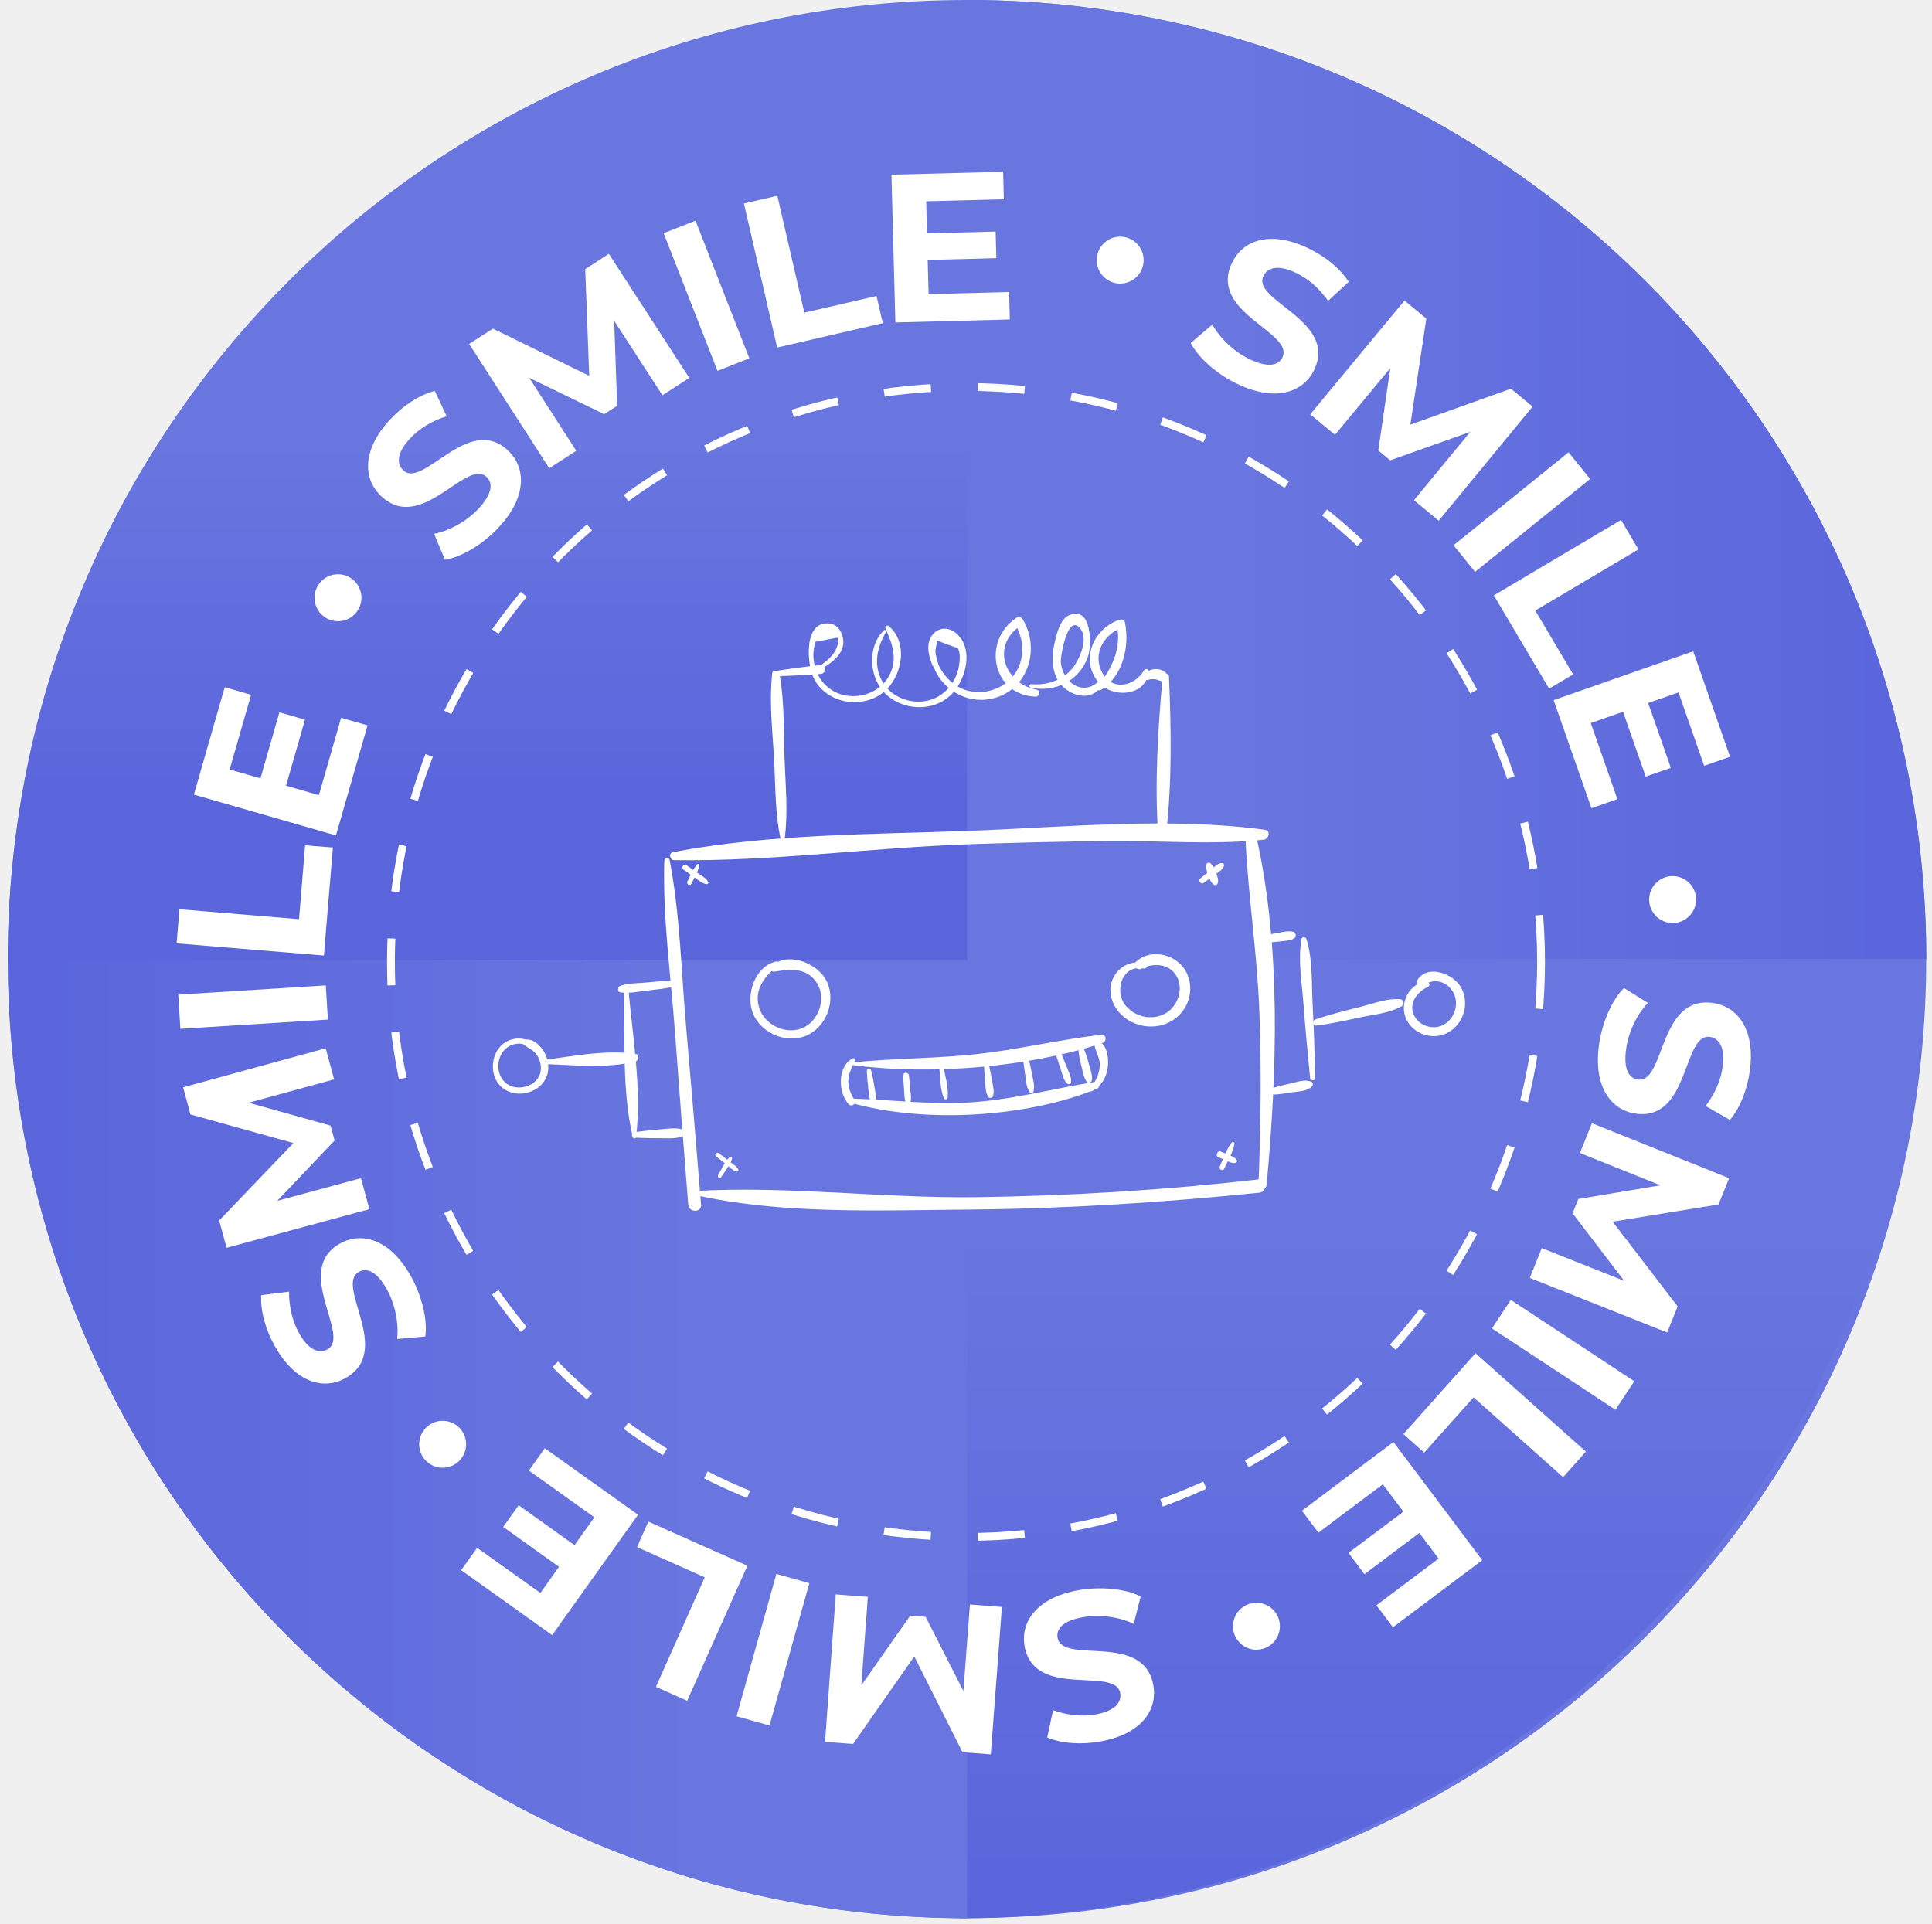
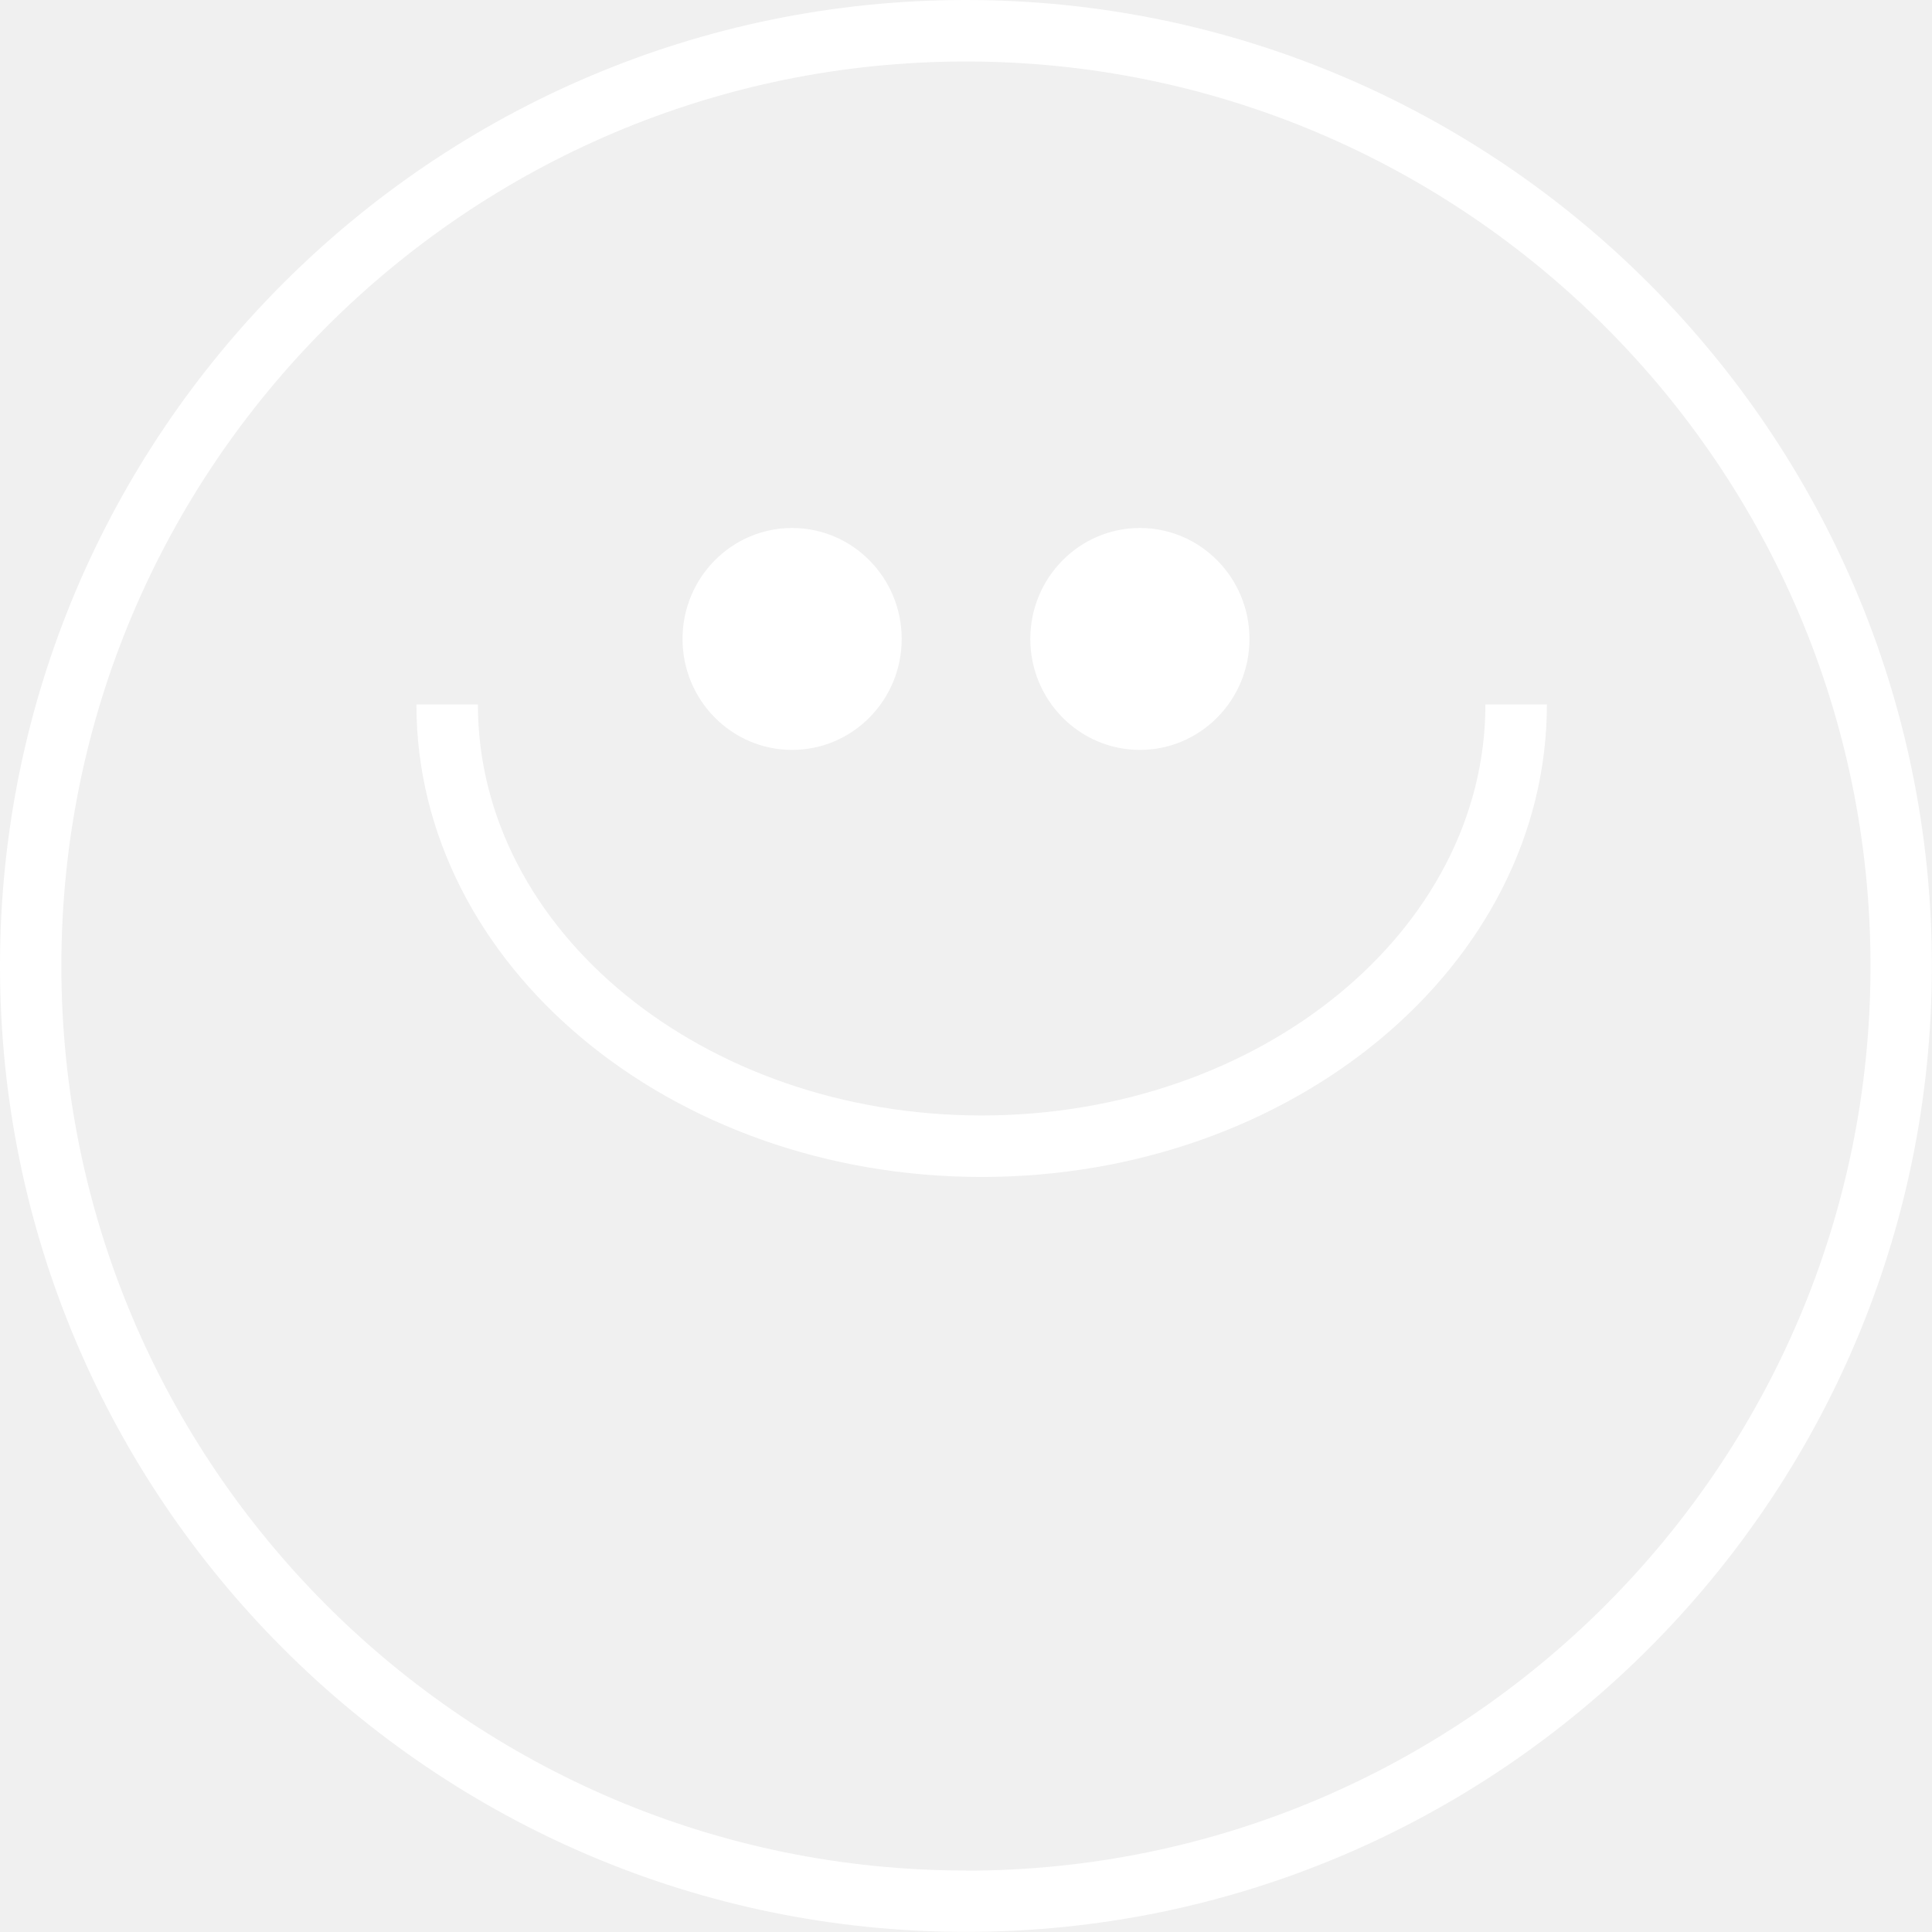
- <svg xmlns="http://www.w3.org/2000/svg" id="Capa_1" data-name="Capa 1" viewBox="0 0 247 246">
+ <svg xmlns="http://www.w3.org/2000/svg" id="Capa_2" data-name="Capa 2" viewBox="0 0 154.27 154.27">
  <defs>
-     <style>      .cls-1 {        fill: url(#Degradado_sin_nombre_4);      }      .cls-1, .cls-2, .cls-3, .cls-4, .cls-5, .cls-6 {        stroke-width: 0px;      }      .cls-2 {        fill: url(#Degradado_sin_nombre_3);      }      .cls-3 {        fill: url(#Degradado_sin_nombre_2);      }      .cls-4 {        fill: url(#Degradado_sin_nombre);      }      .cls-7 {        fill: none;        stroke: #fff;        stroke-dasharray: 0 0 6 6;      }      .cls-5 {        fill: #fff;      }      .cls-6 {        fill: #6976df;      }    </style>
-     <linearGradient id="Degradado_sin_nombre" data-name="Degradado sin nombre" x1="183.95" y1="-269.27" x2="183.95" y2="-514.53" gradientTransform="translate(0 -269.27) scale(1 -1)" gradientUnits="userSpaceOnUse">
-       <stop offset=".64" stop-color="#6976df" />
-       <stop offset="1" stop-color="#5a65dc" />
-     </linearGradient>
-     <linearGradient id="Degradado_sin_nombre_2" data-name="Degradado sin nombre 2" x1="1" y1="-330.58" x2="246.27" y2="-330.58" gradientTransform="translate(0 -269.27) scale(1 -1)" gradientUnits="userSpaceOnUse">
-       <stop offset=".64" stop-color="#6976df" />
-       <stop offset="1" stop-color="#5a65dc" />
-     </linearGradient>
-     <linearGradient id="Degradado_sin_nombre_3" data-name="Degradado sin nombre 3" x1="246.27" y1="-453.21" x2="1" y2="-453.21" gradientTransform="translate(0 -269.27) scale(1 -1)" gradientUnits="userSpaceOnUse">
-       <stop offset=".64" stop-color="#6976df" />
-       <stop offset="1" stop-color="#5a65dc" />
-     </linearGradient>
-     <linearGradient id="Degradado_sin_nombre_4" data-name="Degradado sin nombre 4" x1="62.31" y1="-514.65" x2="62.31" y2="-269.38" gradientTransform="translate(0 -269.27) scale(1 -1)" gradientUnits="userSpaceOnUse">
-       <stop offset=".58" stop-color="#5a65dc" />
-       <stop offset=".77" stop-color="#6976df" />
-       <stop offset=".83" stop-color="#6976df" />
-     </linearGradient>
+     <style>
+       .cls-1 {
+         fill: #fff;
+       }
+     </style>
  </defs>
-   <circle class="cls-6" cx="123.63" cy="122.63" r="122.63" />
-   <path class="cls-4" d="M245.27,122.63c0,16.1-3.17,32.05-9.34,46.93-6.16,14.88-15.2,28.4-26.58,39.79-11.39,11.39-24.91,20.42-39.79,26.58-14.88,6.16-30.82,9.34-46.93,9.34v-122.63h122.63Z" />
-   <path class="cls-3" d="M123.63,0c16.1,0,32.05,3.17,46.93,9.33,14.88,6.16,28.4,15.2,39.79,26.58,11.39,11.39,20.42,24.91,26.58,39.78,6.16,14.88,9.34,30.83,9.34,46.93h-122.63V0Z" />
-   <path class="cls-2" d="M123.63,245.27c-16.11,0-32.05-3.17-46.93-9.34-14.88-6.16-28.4-15.2-39.78-26.58-11.39-11.39-20.42-24.91-26.58-39.79-6.16-14.88-9.33-30.82-9.33-46.93h122.63v122.63Z" />
-   <path class="cls-1" d="M.99,122.75c0-16.1,3.17-32.05,9.33-46.93,6.16-14.88,15.2-28.4,26.58-39.78,11.39-11.39,24.91-20.42,39.78-26.58C91.57,3.29,107.52.12,123.63.12v122.63H.99Z" />
-   <g>
-     <path class="cls-5" d="M84.93,110.05c-.22,7.27.84,14.73,1.37,21.99s1.1,14.66,1.69,21.99c.08,1.05,1.73,1.05,1.64,0-.62-7.65-1.26-15.3-1.93-22.94-.61-6.99-.76-14.23-2.09-21.12-.08-.4-.67-.29-.68.09h0Z" />
-     <path class="cls-5" d="M88.62,152.74c11.19,2.58,23.81,2.01,35.25,1.92,12.4-.1,24.76-.9,37.1-2.15,1.09-.11,1.09-1.83,0-1.71-11.99,1.37-24.05,2.11-36.12,2.28-11.99.16-24.23-1.49-36.16-.78-.24.01-.32.38-.06.44h0Z" />
-     <path class="cls-5" d="M161.93,151.52c1.34-14.44,1.89-30.5-1.35-44.73-.17-.76-1.4-.6-1.36.18.32,7.42,1.5,14.79,1.78,22.23.28,7.43.19,14.88-.11,22.31-.03.68.98.66,1.04,0h0Z" />
-     <path class="cls-5" d="M86.17,109.98c12.48.18,25.15-1.59,37.65-2.03,5.95-.21,11.91-.35,17.87-.41,6.56-.07,13.34.51,19.86-.17.65-.07.96-1.16.17-1.27-12.25-1.66-25.56-.32-37.89.14s-25.55.37-37.79,2.72c-.59.11-.43,1.01.14,1.02h0Z" />
-     <path class="cls-5" d="M100.31,107.32c.47-3.48.1-7.07-.02-10.58s.01-7.16-.65-10.63c-.11-.56-.88-.36-.93.13-.39,3.7.09,7.59.28,11.31.16,3.25.11,6.58.82,9.77.05.24.46.26.5,0h0Z" />
-     <path class="cls-5" d="M99.05,86.47c1.97-.05,3.93-.15,5.89-.3.74-.06.73-1.22,0-1.14-2,.22-3.99.48-5.97.79-.37.06-.28.66.09.65h0Z" />
-     <path class="cls-5" d="M105.01,85.56c1.26-.8,2.8-1.82,2.81-3.49,0-1-.63-2.19-1.71-2.34-3.48-.48-2.97,5.45-1.97,7.2,1.65,2.88,5.51,3.67,8.3,1.95s3.9-6.55,1.2-8.81c-.24-.2-.55.04-.42.32.91,2.03,1.61,3.99.4,6.11-1.14,1.99-3.63,2.9-5.82,2.36s-3.55-2.38-3.78-4.5c-.05-.49-.05-.9.03-1.38.03-.31.1-.62.21-.92l2.79-.53c.37.4-.17,1.57-.41,1.92-.46.69-1.2,1.24-1.85,1.73-.22.17-.02.54.22.38h0Z" />
-     <path class="cls-5" d="M112.99,80.61c-2.25,2.23-1.87,6.34.49,8.35,2.22,1.89,5.74,2,7.94.04,2-1.79,3.2-5.95.86-8-.86-.75-2.06-.87-2.9-.02-1.11,1.13-.69,2.76-.19,4.05.17.45.87.28.74-.2-.14-.52-.34-1.1-.34-1.64l.22-1.28,2.63.97c.45.64.23,2.16.03,2.86-.58,2.09-2.25,3.69-4.43,3.94-2.03.23-4.24-.71-5.25-2.56-1.17-2.14-.67-4.3.47-6.3.1-.18-.13-.36-.28-.22h0Z" />
-     <path class="cls-5" d="M118.98,83.88c.65,4.06,4.79,6.66,8.72,5.19s5.2-6.36,3.05-9.88c-.15-.25-.51-.37-.78-.2-4.43,2.87-3.17,9.88,2.43,10.09.51.02.64-.81.12-.9-4.17-.77-5.86-5.73-1.98-8.21l-.78-.2c1.82,3.01.97,6.95-2.49,8.31-3.54,1.39-6.83-.8-7.74-4.35-.09-.37-.62-.21-.56.15h0Z" />
-     <path class="cls-5" d="M131.78,87.93c3.13.64,6.23-.86,7.31-3.97.52-1.49.49-6.58-2.41-5.29-1.18.52-1.6,2.43-1.85,3.52-.37,1.58-.42,3.31.4,4.76,1.22,2.14,4.66,3.04,5.76.34.11-.26-.28-.44-.45-.26-2.1,2.12-4.69.19-4.92-2.35-.07-.74.92-6.54,2.57-4.19,1,1.41-.33,4.2-1.32,5.24-1.3,1.35-3.2,1.92-5.03,1.75-.26-.03-.32.41-.06.46h0Z" />
-     <path class="cls-5" d="M140.7,88.25c2.85-1.73,3.73-5.55,3.13-8.64-.05-.28-.41-.46-.67-.38-3.24,1.05-5.09,4.94-2.85,7.86,1.72,2.24,6.23,2.05,6.55-1.23.03-.33-.44-.42-.59-.16-1.28,2.17-4.23,2.7-5.46.11-1.09-2.29.36-4.77,2.64-5.53l-.67-.38c.63,3.12-.64,5.55-2.48,7.95-.18.24.17.54.4.4h0Z" />
-     <path class="cls-5" d="M146.8,86.93c.35-.13.85-.12,1.21,0,.25.09.45.24.72.16.22-.06.43-.23.46-.46.05-.32-.04-.56-.3-.74-.38-.27-.88-.38-1.34-.33-.51.06-.84.27-1.18.63-.28.3,0,.9.43.74h0Z" />
-     <path class="cls-5" d="M148.64,86.53c-.59,6.56-1.04,13.6-.57,20.18.05.66.93.63,1,0,.78-6.54.66-13.59.38-20.18-.02-.53-.77-.52-.82,0h0Z" />
-     <path class="cls-5" d="M99.21,122.95c-2.71.62-3.92,4.28-2.93,6.67,1.1,2.66,4.64,4.01,7.2,2.61,2.42-1.33,3.48-4.73,2.01-7.12-1.26-2.05-4.94-3.47-6.86-1.52-.29.3.01.71.38.65,2.02-.33,4.16-.56,5.44,1.48,1.16,1.83.34,4.54-1.52,5.57-2.17,1.21-5.21-.13-5.89-2.49s.8-4.02,2.45-5.37c.24-.2-.02-.55-.28-.49h0Z" />
-     <path class="cls-5" d="M146.41,123.23c-2.63-.81-4.98,1.62-4.34,4.26.7,2.89,3.92,4.38,6.66,3.53s4.18-3.84,3.06-6.45c-1.06-2.47-4.5-3.47-6.55-1.6-.5.46.14,1.18.69.9,1.53-.78,3.58-.68,4.51.98s.11,3.94-1.57,4.8-3.76.36-4.94-1.04c-1.55-1.85-.5-5.32,2.31-4.77.39.08.56-.49.17-.61h0Z" />
-     <path class="cls-5" d="M109.15,136.21c9.84,1.28,22.36.28,31.82-2.85.54-.18.49-1.12-.14-1.05-5.28.59-10.45,1.86-15.74,2.45s-10.64.55-15.94,1.07c-.25.02-.24.35,0,.38h0Z" />
-     <path class="cls-5" d="M109.01,135.34c-1.99,1.03-1.88,4.43-.48,5.88.36.37.99-.11.72-.56-.48-.8-.83-1.54-.8-2.5s.49-1.69.85-2.52c.09-.2-.09-.41-.3-.3h0Z" />
-     <path class="cls-5" d="M108.82,141.02c9.33,2.64,22.41,1.9,31.4-1.8.54-.22.34-.97-.24-.88-5.47.88-10.72,2.33-16.3,2.64-4.98.28-9.83-.39-14.79-.5-.31,0-.37.45-.07.53h0Z" />
-     <path class="cls-5" d="M139.6,139.51c1.2-.65,1.86-1.71,2.03-3.07.13-1.04-.05-2.75-1.09-3.26-.34-.17-.66.11-.61.47.15.95.73,1.61.67,2.66s-.55,2.1-1.27,2.85c-.18.19.05.49.28.36h0Z" />
-     <path class="cls-5" d="M110.82,136.96c.03.74.1,1.48.19,2.22.08.62.04,1.4.51,1.84.09.09.25.07.32-.04.3-.52.09-1.15,0-1.72-.12-.8-.27-1.59-.47-2.38-.08-.31-.58-.25-.56.08h0Z" />
-     <path class="cls-5" d="M115.46,137.53c.04.65.09,1.29.13,1.94.04.53,0,1.09.27,1.57.13.23.44.15.52-.07.18-.51.04-1.1,0-1.63-.06-.6-.11-1.21-.17-1.81-.04-.47-.77-.48-.74,0h0Z" />
-     <path class="cls-5" d="M120.07,136.4c.15,1.27.09,2.87.62,4.05.08.19.43.15.45-.06.18-1.29-.32-2.79-.53-4.06-.05-.3-.58-.24-.54.07h0Z" />
-     <path class="cls-5" d="M125.8,136.1c.05.76.06,1.51.14,2.27.07.62.05,1.3.38,1.84.16.26.56.21.64-.08.18-.61-.01-1.26-.11-1.88-.12-.75-.3-1.48-.44-2.23-.07-.34-.63-.27-.61.08h0Z" />
-     <path class="cls-5" d="M130.74,134.99c.1.79.2,1.58.32,2.36s.12,1.63.56,2.27c.13.19.45.18.51-.07.19-.69-.04-1.4-.17-2.09-.16-.86-.35-1.71-.54-2.57-.08-.38-.73-.3-.68.09h0Z" />
-     <path class="cls-5" d="M134.97,134.78c.23.71.45,1.41.69,2.12.19.57.32,1.25.78,1.66.14.13.45.1.48-.13.09-.63-.21-1.18-.44-1.76-.28-.69-.56-1.38-.85-2.07-.16-.4-.8-.25-.66.18h0Z" />
-     <path class="cls-5" d="M137.87,134.11c.02.72.19,1.41.36,2.1s.26,1.43.65,2.04c.21.34.71.19.73-.2.04-.72-.24-1.42-.43-2.1s-.38-1.37-.71-2c-.14-.28-.6-.15-.59.16h0Z" />
-     <path class="cls-5" d="M162.14,139.93c1.01.1,2.03-.11,3.03-.26.88-.13,1.92-.1,2.57-.76.15-.15.15-.48-.07-.58-.86-.37-1.72,0-2.6.19-1.04.24-2.11.43-3.06.93-.25.13-.1.46.13.48h0Z" />
-     <path class="cls-5" d="M168.16,137.81c-.09-3.17-.18-6.34-.35-9.51-.15-2.73.04-5.63-.79-8.24-.09-.28-.56-.33-.62,0-.49,2.68.04,5.53.24,8.24.23,3.18.55,6.34.85,9.51.04.42.69.44.67,0h0Z" />
-     <path class="cls-5" d="M161.26,120.56c.76-.02,1.51-.08,2.26-.17.65-.08,1.32-.08,1.9-.38.36-.19.29-.8-.12-.88-.65-.13-1.29.05-1.94.16-.75.12-1.49.28-2.22.47-.44.12-.36.81.11.8h0Z" />
-     <path class="cls-5" d="M168.26,131.14c1.87-.23,3.69-.63,5.53-1.03s3.84-.53,5.43-1.47c.42-.25.21-.85-.24-.88-1.71-.12-3.47.59-5.12,1-1.92.48-3.83.95-5.7,1.6-.39.14-.36.83.1.77h0Z" />
-     <path class="cls-5" d="M182.39,125.52c-2.13.15-3.42,2.56-2.72,4.51.76,2.11,3.4,3.07,5.36,2.05,2.13-1.11,2.93-3.87,1.69-5.93-1.03-1.7-4.29-2.9-5.55-.77-.18.31.12.69.46.6.67-.18,1.24-.54,1.97-.51.88.04,1.65.54,2.11,1.28.89,1.44.37,3.4-1.09,4.25-1.29.75-3.08.24-3.79-1.07-.85-1.57.34-3.12,1.75-3.75.31-.14.16-.67-.18-.65h0Z" />
-     <path class="cls-5" d="M85.87,125.43c-1.15-.02-2.32.12-3.47.22-1.02.09-2.12.05-3.08.41-.35.13-.46.76,0,.83,1.1.17,2.23-.09,3.33-.22s2.23-.23,3.32-.47c.44-.1.33-.76-.1-.76h0Z" />
-     <path class="cls-5" d="M79.79,126.31c.13,6.14-.31,13.13,1.12,19.11.06.25.39.16.41-.06.75-6.09-.46-12.95-1-19.06-.03-.33-.53-.34-.52,0h0Z" />
-     <path class="cls-5" d="M81.13,145.47c1.06.04,2.12.08,3.18.07.94,0,1.96.11,2.85-.21.43-.15.49-.8,0-.93-.91-.24-1.92-.06-2.85.02-1.06.08-2.12.21-3.18.34-.44.05-.47.7,0,.71h0Z" />
-     <path class="cls-5" d="M69.64,136.05c3.68.14,8.05.59,11.63-.33.44-.11.49-.87,0-.95-3.68-.58-7.96.27-11.63.75-.33.04-.35.52,0,.53h0Z" />
-     <path class="cls-5" d="M69.88,135.61c-.5-2.21-3.19-3.57-5.21-2.38-1.9,1.12-2.22,4.1-.68,5.65,1.62,1.63,4.69,1.1,5.75-.91.55-1.05.44-2.33-.11-3.35-.49-.9-1.49-1.92-2.6-1.67-.24.05-.35.41-.15.57.59.49,1.29.7,1.75,1.37s.68,1.66.39,2.48c-.62,1.73-3.21,2.25-4.5.98s-.99-3.63.5-4.53c1.65-1,3.95.16,4.43,1.91.08.28.5.16.43-.12h0Z" />
-     <path class="cls-5" d="M154.21,110.62c0,.26-.01.44.06.69s.16.49.25.73c.16.43.3.84.7,1.09.18.11.4,0,.46-.19.14-.47-.05-.91-.22-1.34-.08-.21-.18-.42-.27-.63-.11-.26-.24-.38-.42-.58-.2-.22-.57-.04-.57.24h0Z" />
-     <path class="cls-5" d="M153.88,112.89c.51-.37,1.02-.74,1.53-1.11.39-.29.94-.6,1.08-1.08.05-.17-.09-.36-.27-.35-.51.02-.94.46-1.32.78-.49.4-.97.8-1.46,1.21-.31.26.1.8.43.56h0Z" />
-     <path class="cls-5" d="M155.74,147.95c.37.16.74.33,1.12.49s.64.31,1.04.27c.17-.02.35-.21.22-.38-.25-.33-.5-.43-.88-.59s-.8-.33-1.19-.5-.71.54-.3.72h0Z" />
-     <path class="cls-5" d="M156.5,149.45c.48-1.03,1.11-2.07,1.32-3.19.03-.17-.19-.36-.33-.19-.7.89-1.08,2.03-1.54,3.06-.16.37.38.7.55.32h0Z" />
-     <path class="cls-5" d="M91.54,147.85c.47.37.94.74,1.41,1.12.37.29.78.76,1.25.83.11.02.27-.08.21-.21-.19-.46-.69-.72-1.07-1.02-.47-.37-.95-.74-1.42-1.1-.27-.21-.66.17-.38.38h0Z" />
-     <path class="cls-5" d="M92.21,150.5c.47-.73,1.1-1.49,1.38-2.32.07-.2-.2-.34-.34-.2-.61.62-1,1.53-1.44,2.28-.15.26.24.49.4.24h0Z" />
-     <path class="cls-5" d="M87.4,111.2l1.48,1.05c.43.31.9.72,1.44.8.16.02.3-.12.22-.28-.25-.47-.79-.77-1.22-1.06l-1.58-1.1c-.36-.25-.7.34-.35.59h0Z" />
-     <path class="cls-5" d="M88.39,113.01c.38-.76.83-1.51,1.02-2.35.03-.14-.16-.28-.27-.16-.56.65-.89,1.45-1.26,2.21-.17.34.34.64.51.3h0Z" />
+   <g id="Capa_1-2" data-name="Capa 1">
+     <g>
+       <path class="cls-1" d="M77.13,0C34.6,0,0,34.6,0,77.13s34.6,77.13,77.13,77.13,77.13-34.6,77.13-77.13S119.67,0,77.13,0ZM77.13,149.36c-39.83,0-72.23-32.4-72.23-72.23S37.31,4.91,77.13,4.91s72.23,32.4,72.23,72.23-32.4,72.23-72.23,72.23Z" />
+       <path class="cls-1" d="M91.02,59.88c4.83,0,8.75-3.97,8.75-8.86s-3.92-8.86-8.75-8.86-8.75,3.97-8.75,8.86,3.92,8.86,8.75,8.86Z" />
+       <path class="cls-1" d="M63.25,59.88c4.83,0,8.75-3.97,8.75-8.86s-3.92-8.86-8.75-8.86-8.75,3.97-8.75,8.86,3.92,8.86,8.75,8.86Z" />
+       <path class="cls-1" d="M78.39,89.07c-22.18,0-40.23-14.72-40.23-32.82h-4.91c0,20.8,20.25,37.73,45.13,37.73s45.14-16.92,45.14-37.73h-4.91c0,18.1-18.05,32.82-40.23,32.82Z" />
+     </g>
  </g>
-   <g>
-     <path class="cls-5" d="M54.37,170.89l-3.6.32c.23-1.96-.23-4.43-1.34-6.4-1.27-2.26-2.54-2.75-3.55-2.18-3.08,1.74,4.43,10.12-1.69,13.57-2.8,1.58-6.4.63-9.04-4.05-1.17-2.07-1.87-4.47-1.76-6.54l3.56-.45c0,2.02.46,3.84,1.28,5.3,1.27,2.26,2.61,2.65,3.64,2.07,3.04-1.71-4.45-10.11,1.59-13.52,2.75-1.55,6.39-.59,9.04,4.12,1.47,2.61,2.18,5.69,1.87,7.78Z" />
-     <path class="cls-5" d="M42.73,138.01l-10.94,2.99,10.47,2.93.52,1.9-7.34,7.72,10.71-2.9,1.07,3.96-18.25,4.94-.95-3.49,9.49-9.9-13.16-3.66-.94-3.47,18.23-4.99,1.07,3.96Z" />
-     <path class="cls-5" d="M23.06,131.55l-.27-4.37,18.86-1.18.27,4.37-18.86,1.18Z" />
-     <path class="cls-5" d="M22.58,120.62l.36-4.36,15.29,1.27.78-9.45,3.55.29-1.15,13.81-18.84-1.56Z" />
-     <path class="cls-5" d="M43.62,91.78l3.37.97-4.04,14.07-18.16-5.22,3.94-13.73,3.37.97-2.74,9.55,3.94,1.13,2.42-8.44,3.27.94-2.42,8.44,4.2,1.21,2.84-9.89Z" />
-     <path class="cls-5" d="M56.89,71.58l-1.4-3.33c1.94-.37,4.15-1.56,5.7-3.22,1.77-1.9,1.86-3.25,1.01-4.05-2.59-2.41-8.31,7.28-13.44,2.49-2.35-2.19-2.53-5.91,1.13-9.84,1.62-1.74,3.69-3.13,5.7-3.65l1.51,3.25c-1.93.6-3.52,1.59-4.66,2.82-1.77,1.89-1.74,3.29-.87,4.1,2.55,2.38,8.29-7.3,13.36-2.56,2.31,2.16,2.5,5.91-1.19,9.86-2.04,2.19-4.76,3.79-6.85,4.13Z" />
-     <path class="cls-5" d="M84.69,50.54l-6.17-9.52.38,10.87-1.66,1.07-9.58-4.65,6.01,9.33-3.45,2.23-10.24-15.89,3.04-1.96,12.31,6.04-.51-13.65,3.02-1.95,10.28,15.86-3.45,2.23Z" />
-     <path class="cls-5" d="M84.84,29.82l4.08-1.6,6.88,17.6-4.07,1.6-6.88-17.6Z" />
-     <path class="cls-5" d="M95.12,26.02l4.26-.98,3.45,14.94,9.23-2.13.8,3.47-13.5,3.12-4.25-18.42Z" />
-     <path class="cls-5" d="M129.01,37.34l.09,3.51-14.63.38-.5-18.89,14.28-.37.09,3.51-9.93.26.11,4.1,8.77-.23.09,3.4-8.78.23.12,4.37,10.29-.27Z" />
-     <path class="cls-5" d="M152.25,43.84l2.75-2.34c.95,1.73,2.75,3.48,4.8,4.45,2.34,1.11,3.67.78,4.16-.27,1.51-3.2-9.47-5.7-6.47-12.04,1.37-2.91,4.86-4.22,9.72-1.92,2.15,1.02,4.1,2.57,5.22,4.32l-2.64,2.43c-1.16-1.65-2.59-2.87-4.1-3.58-2.34-1.11-3.66-.66-4.17.42-1.49,3.15,9.48,5.67,6.51,11.95-1.35,2.86-4.87,4.18-9.76,1.87-2.71-1.28-5.07-3.38-6.03-5.26Z" />
-     <path class="cls-5" d="M180.76,63.97l7.21-8.75-10.24,3.64-1.52-1.26,1.54-10.54-7.08,8.54-3.16-2.62,12.05-14.55,2.79,2.31-2.04,13.56,12.86-4.6,2.77,2.29-12.01,14.59-3.16-2.62Z" />
-     <path class="cls-5" d="M200.54,57.84l2.75,3.4-14.71,11.88-2.75-3.4,14.7-11.88Z" />
-     <path class="cls-5" d="M207.24,66.48l2.23,3.77-13.19,7.82,4.84,8.16-3.07,1.82-7.07-11.92,16.25-9.64Z" />
-     <path class="cls-5" d="M206.77,102.18l-3.31,1.16-4.83-13.82,17.84-6.24,4.71,13.48-3.31,1.16-3.28-9.38-3.88,1.35,2.9,8.29-3.21,1.12-2.9-8.29-4.13,1.44,3.4,9.71Z" />
-     <path class="cls-5" d="M207.61,126.33l3.07,1.91c-1.37,1.42-2.49,3.67-2.79,5.92-.35,2.57.37,3.73,1.52,3.88,3.5.47,2.57-10.74,9.53-9.8,3.18.43,5.49,3.36,4.77,8.68-.32,2.35-1.21,4.69-2.54,6.28l-3.11-1.78c1.22-1.61,1.95-3.33,2.17-4.99.35-2.57-.48-3.69-1.66-3.85-3.45-.47-2.54,10.75-9.42,9.82-3.13-.42-5.46-3.38-4.73-8.73.4-2.97,1.69-5.85,3.2-7.33Z" />
-     <path class="cls-5" d="M197.11,159.59l10.54,4.19-6.6-8.64.73-1.83,10.51-1.75-10.3-4.13,1.53-3.81,17.54,7.03-1.35,3.36-13.54,2.2,8.31,10.84-1.34,3.33-17.56-6.98,1.53-3.81Z" />
-     <path class="cls-5" d="M208.94,176.61l-2.41,3.65-15.79-10.4,2.41-3.65,15.78,10.4Z" />
-     <path class="cls-5" d="M202.75,185.61l-2.91,3.27-11.45-10.21-6.31,7.07-2.66-2.37,9.22-10.34,14.11,12.58Z" />
-     <path class="cls-5" d="M168.56,195.98l-2.11-2.81,11.7-8.79,11.35,15.11-11.42,8.58-2.11-2.81,7.95-5.97-2.46-3.28-7.02,5.27-2.04-2.72,7.02-5.27-2.63-3.5-8.23,6.18Z" />
-     <path class="cls-5" d="M145.83,204.14l-.89,3.5c-1.77-.87-4.25-1.25-6.49-.86-2.55.45-3.44,1.49-3.24,2.63.62,3.48,11.02-.82,12.24,6.09.56,3.16-1.53,6.25-6.82,7.18-2.34.41-4.83.28-6.75-.51l.75-3.5c1.9.68,3.77.84,5.42.55,2.55-.45,3.37-1.58,3.16-2.75-.61-3.43-11.01.85-12.22-5.98-.55-3.11,1.56-6.22,6.88-7.16,2.95-.52,6.09-.17,7.96.81Z" />
-     <path class="cls-5" d="M110.95,204.18l-.83,11.31,6.25-8.9,1.97.15,4.83,9.49.83-11.07,4.09.31-1.42,18.85-3.61-.27-6.17-12.25-7.83,11.19-3.58-.27,1.37-18.85,4.09.31Z" />
-     <path class="cls-5" d="M98.38,220.63l-4.21-1.18,5.09-18.2,4.21,1.18-5.09,18.2Z" />
-     <path class="cls-5" d="M87.86,217.47l-4-1.78,6.24-14.01-8.66-3.86,1.45-3.26,12.66,5.64-7.69,17.26Z" />
-     <path class="cls-5" d="M67.61,188.04l2.04-2.86,11.92,8.5-10.98,15.39-11.63-8.3,2.04-2.86,8.09,5.77,2.38-3.34-7.14-5.1,1.98-2.77,7.14,5.1,2.54-3.56-8.38-5.98Z" />
-   </g>
-   <circle class="cls-7" cx="123.5" cy="123" r="73.52" />
-   <rect class="cls-5" x="140.21" y="30.26" width="6" height="6" rx="3" ry="3" />
-   <rect class="cls-5" x="210.84" y="112.02" width="6" height="6" rx="3" ry="3" />
-   <rect class="cls-5" x="157.63" y="204.94" width="6" height="6" rx="3" ry="3" />
-   <rect class="cls-5" x="53.59" y="181.67" width="6" height="6" rx="3" ry="3" />
-   <rect class="cls-5" x="40.21" y="73.43" width="6" height="6" rx="3" ry="3" />
</svg>
